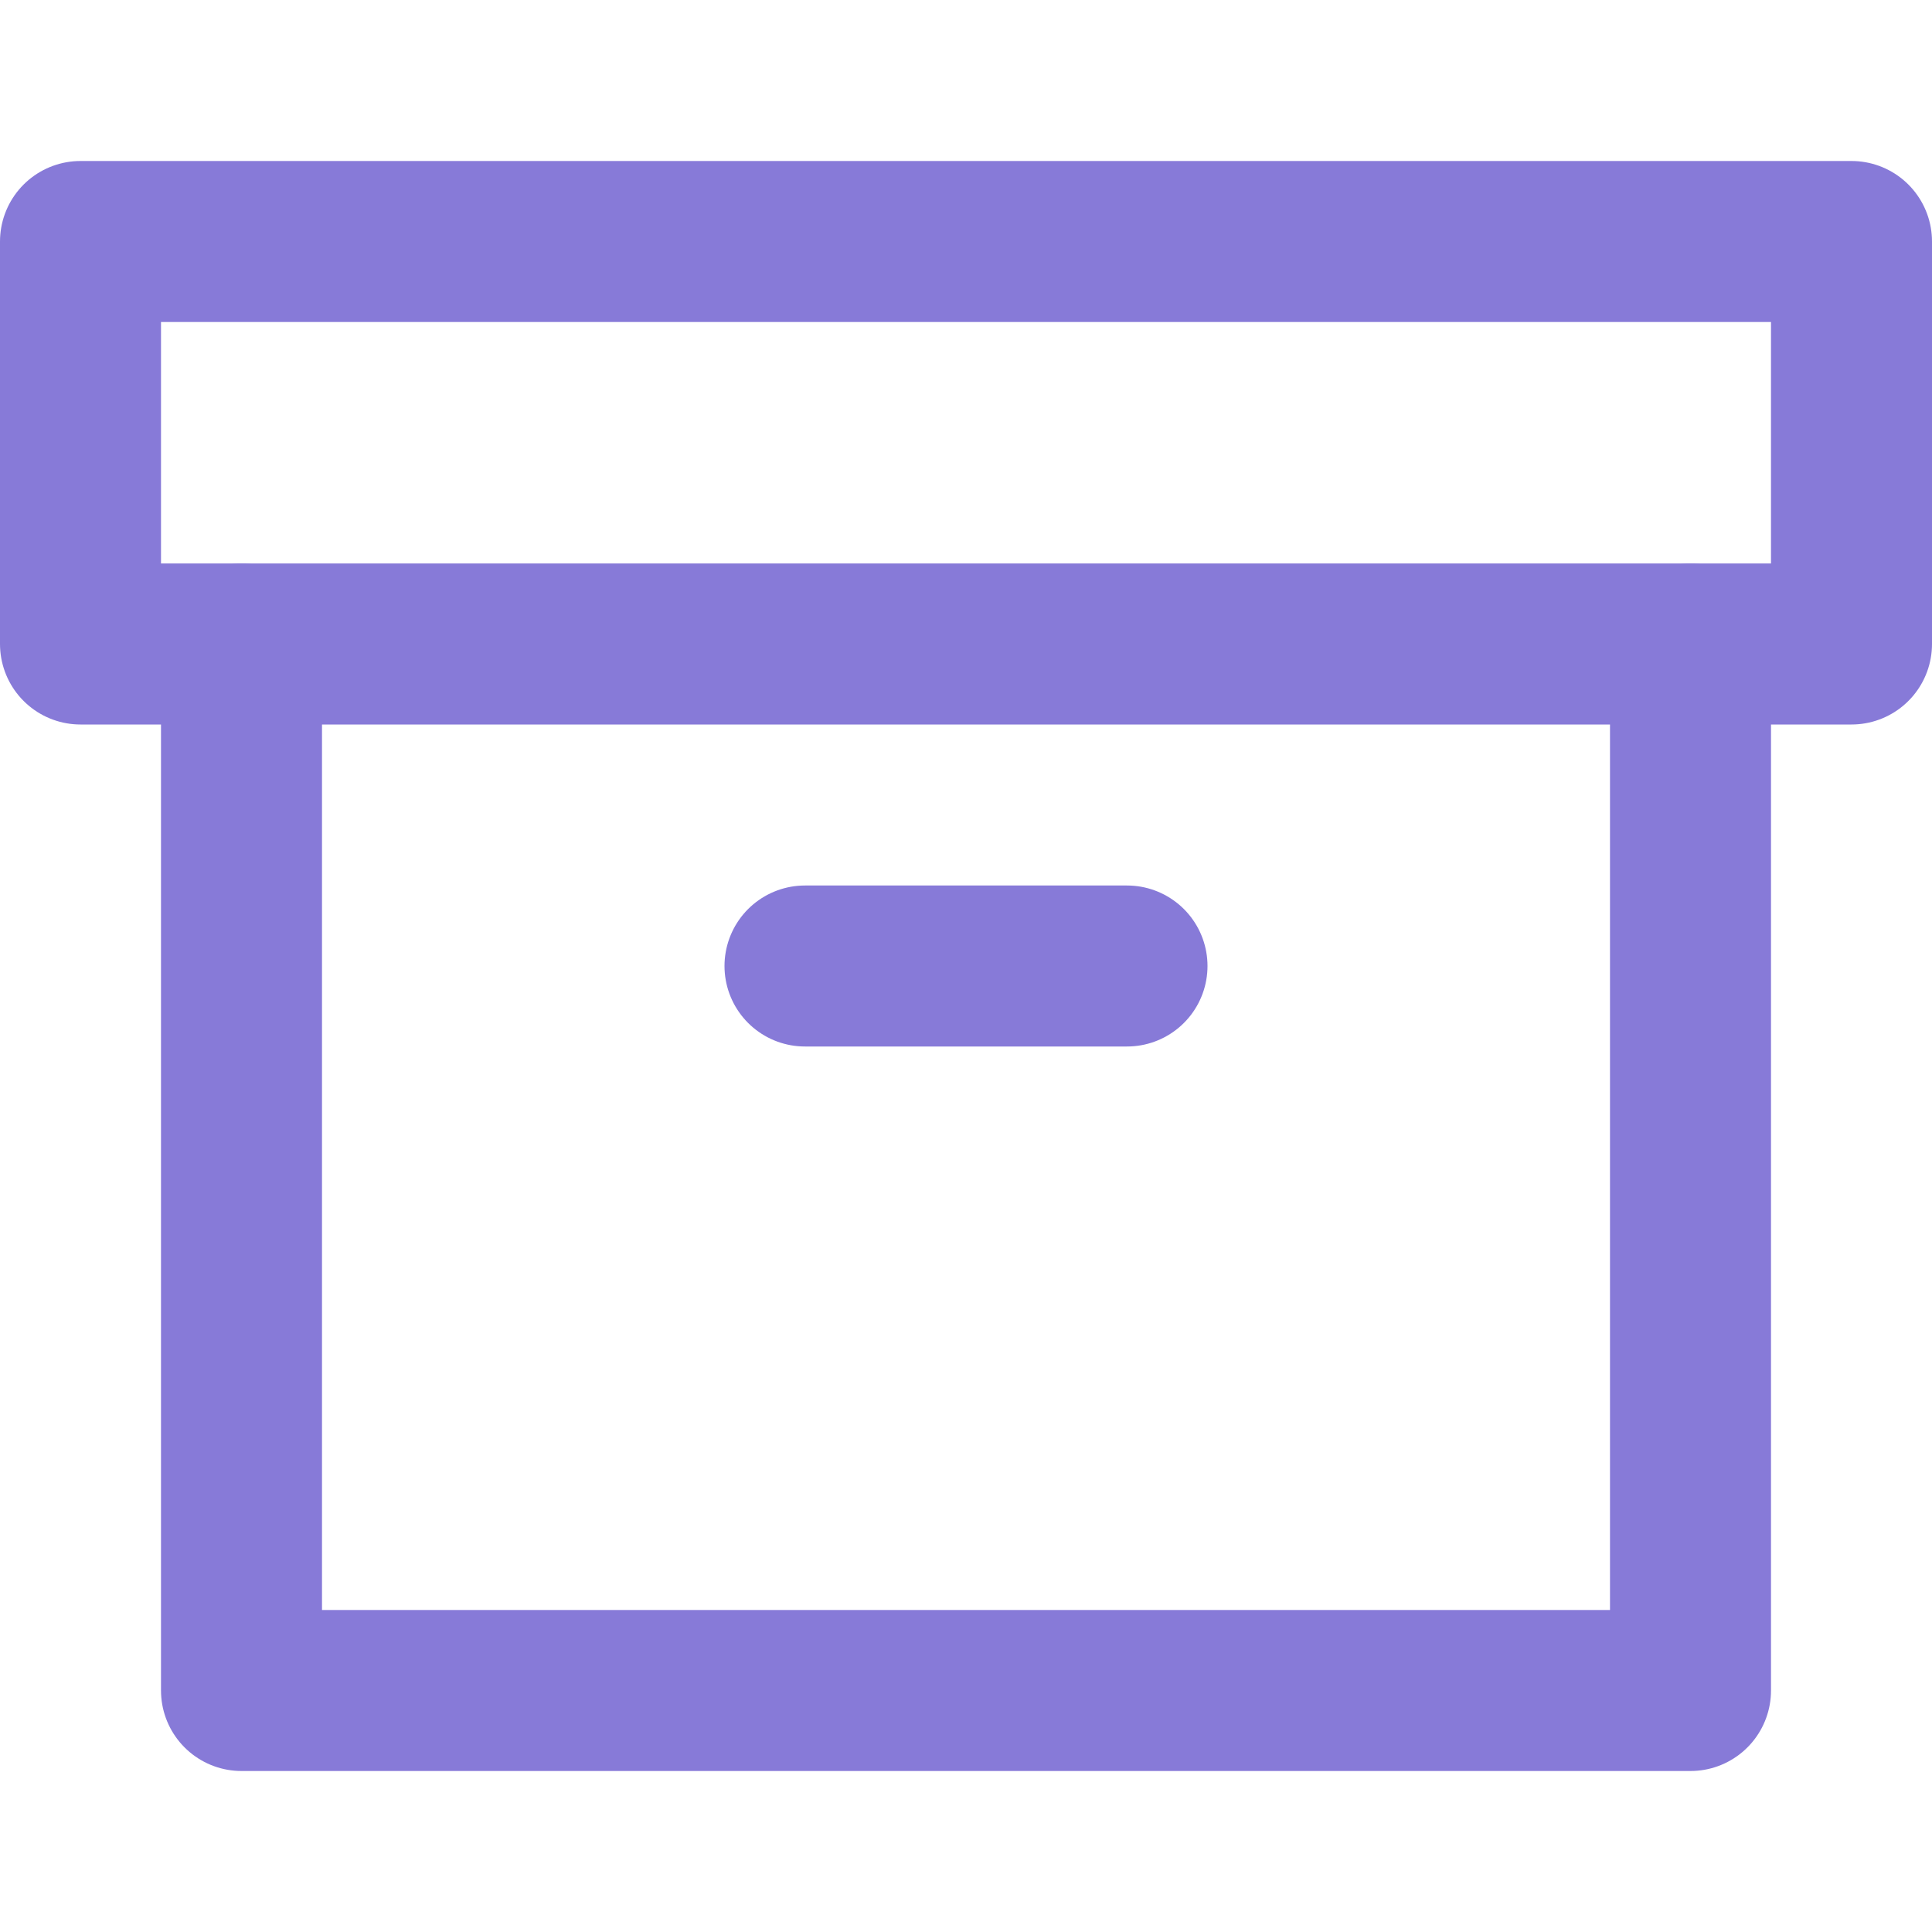
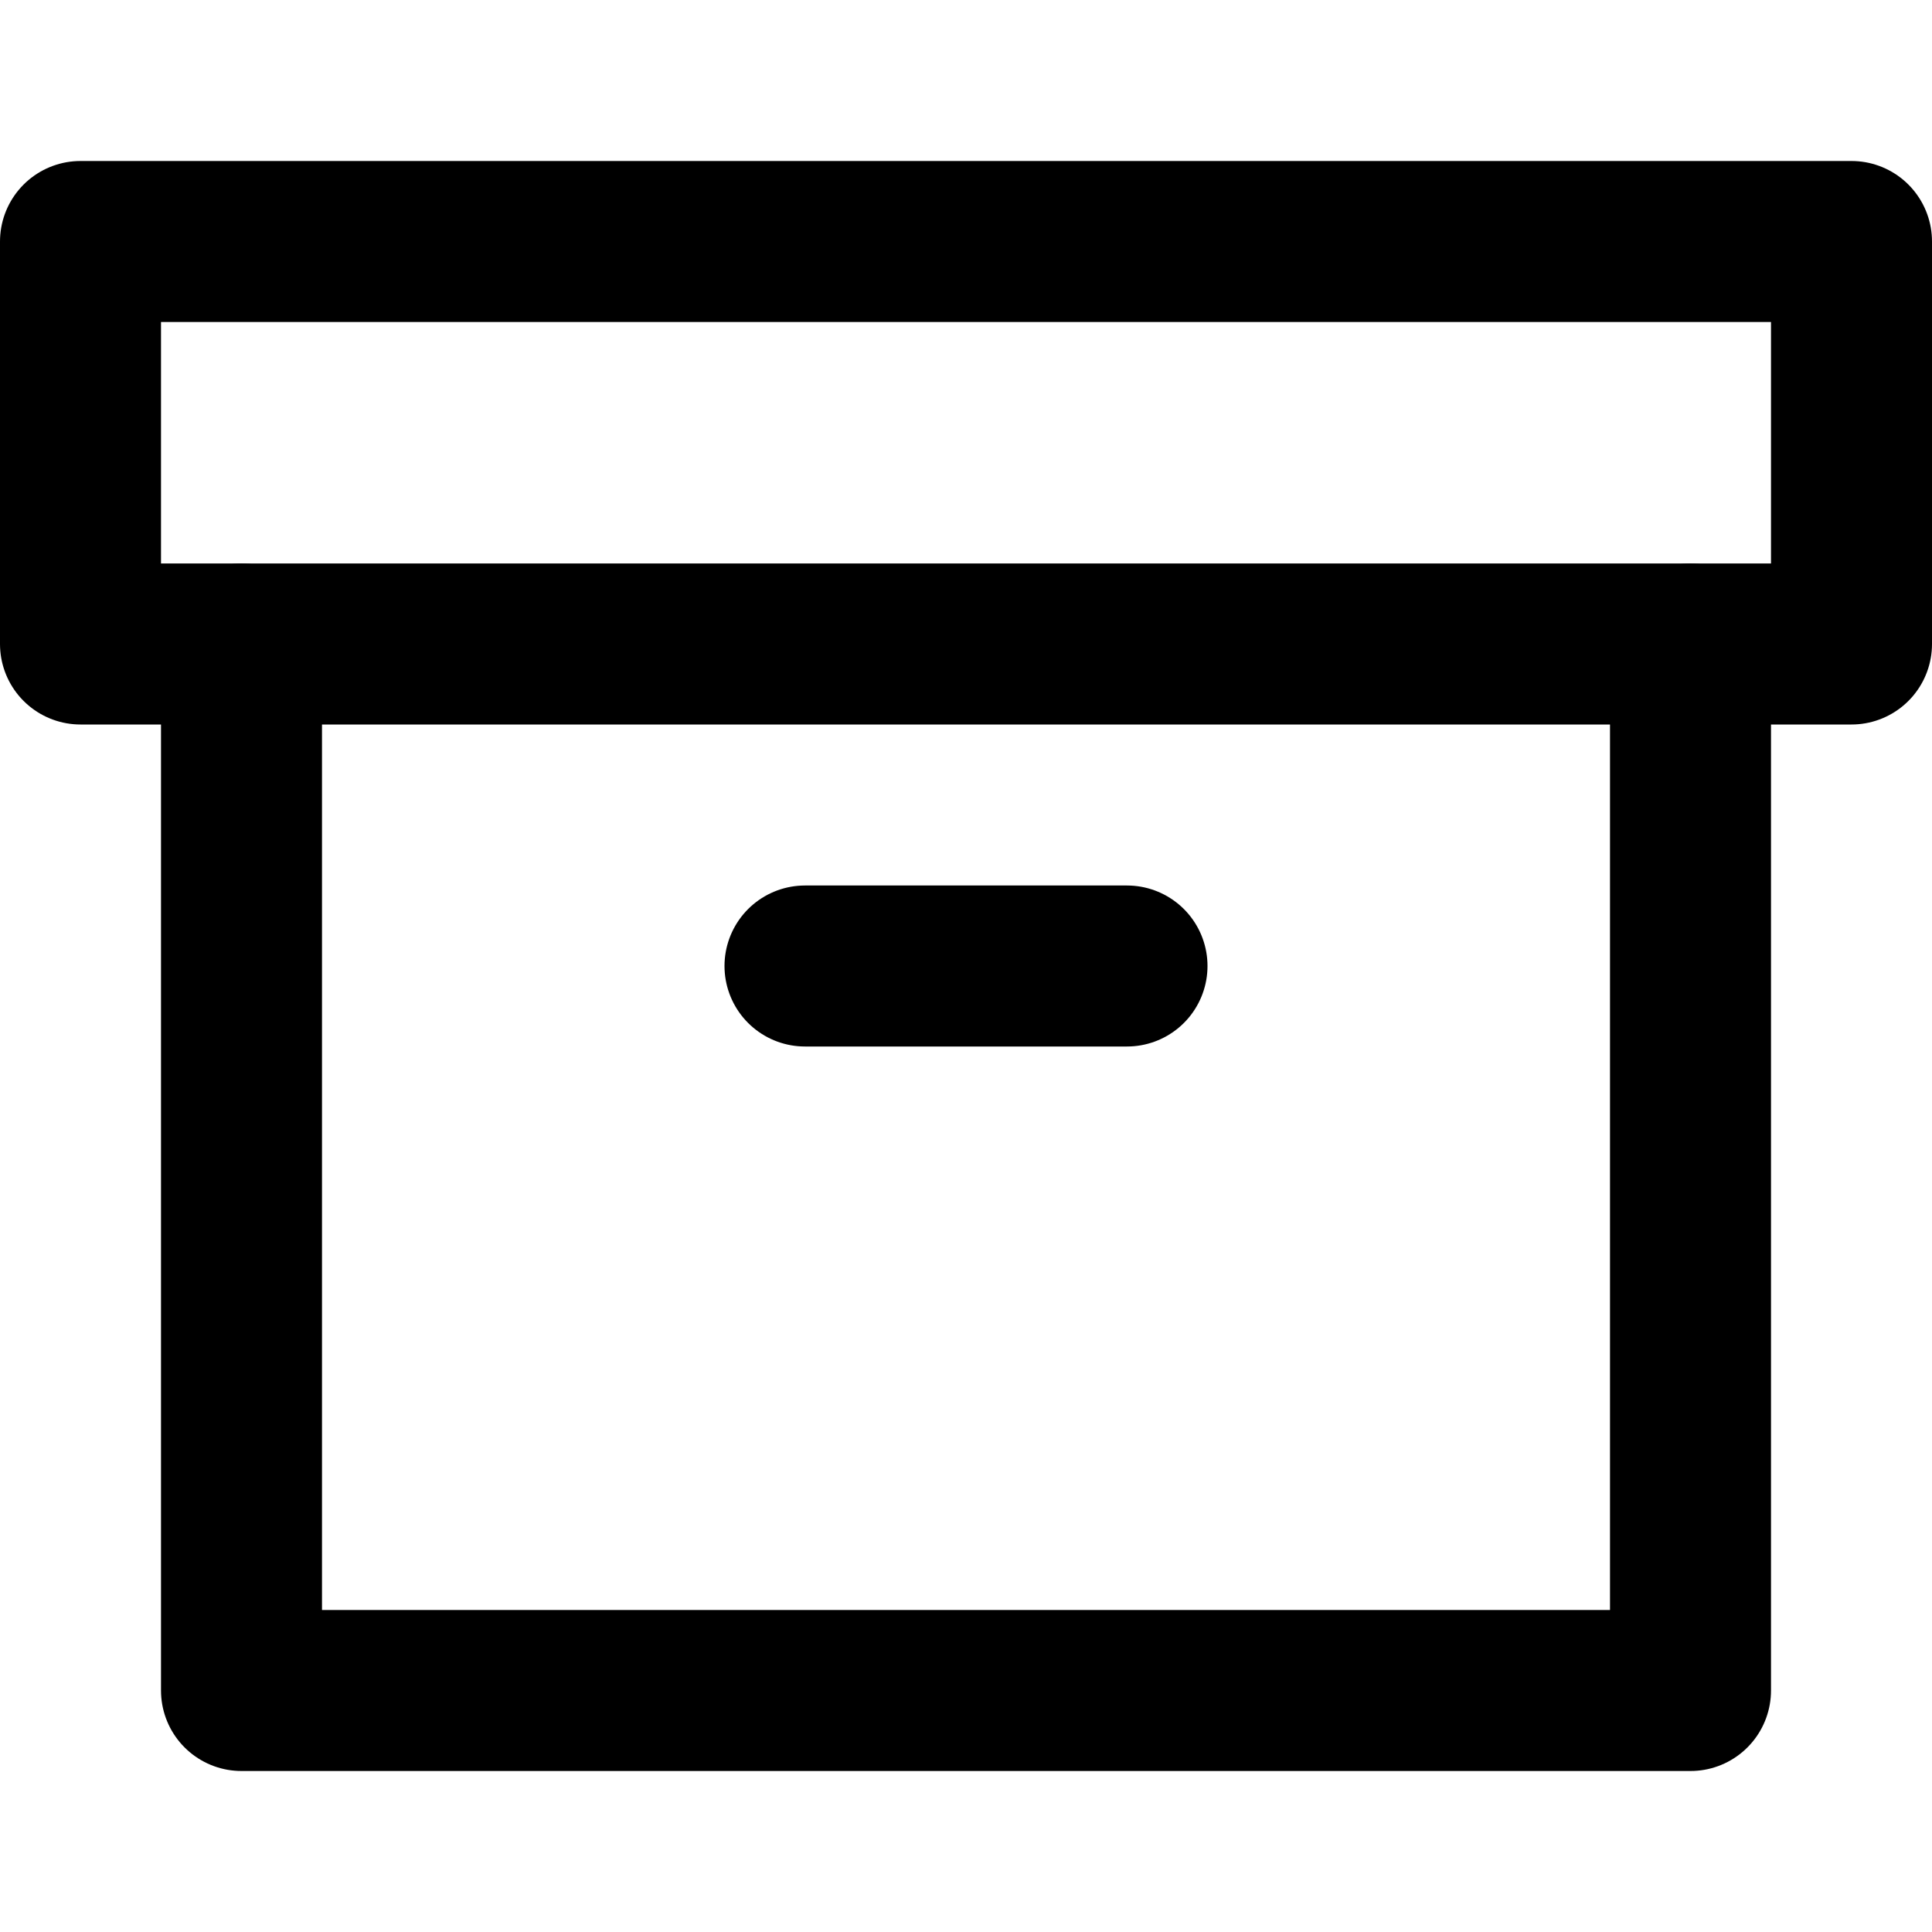
<svg xmlns="http://www.w3.org/2000/svg" width="24" height="24" viewBox="0 0 24 24" fill="none">
-   <path d="M21 8V21H3V8" stroke="#877AD8" stroke-width="2" stroke-linecap="round" stroke-linejoin="round" />
-   <path d="M10 12H14" stroke="#877AD8" stroke-width="2" stroke-linecap="round" stroke-linejoin="round" />
-   <path d="M23 3H1V8H23V3Z" stroke="#877AD8" stroke-width="2" stroke-linecap="round" stroke-linejoin="round" />
+   <path d="M21 8V21H3V8" stroke="#000" stroke-width="2" stroke-linecap="round" stroke-linejoin="round" />
+   <path d="M10 12H14" stroke="#000" stroke-width="2" stroke-linecap="round" stroke-linejoin="round" />
+   <path d="M23 3H1V8H23V3Z" stroke="#000" stroke-width="2" stroke-linecap="round" stroke-linejoin="round" />
</svg>
